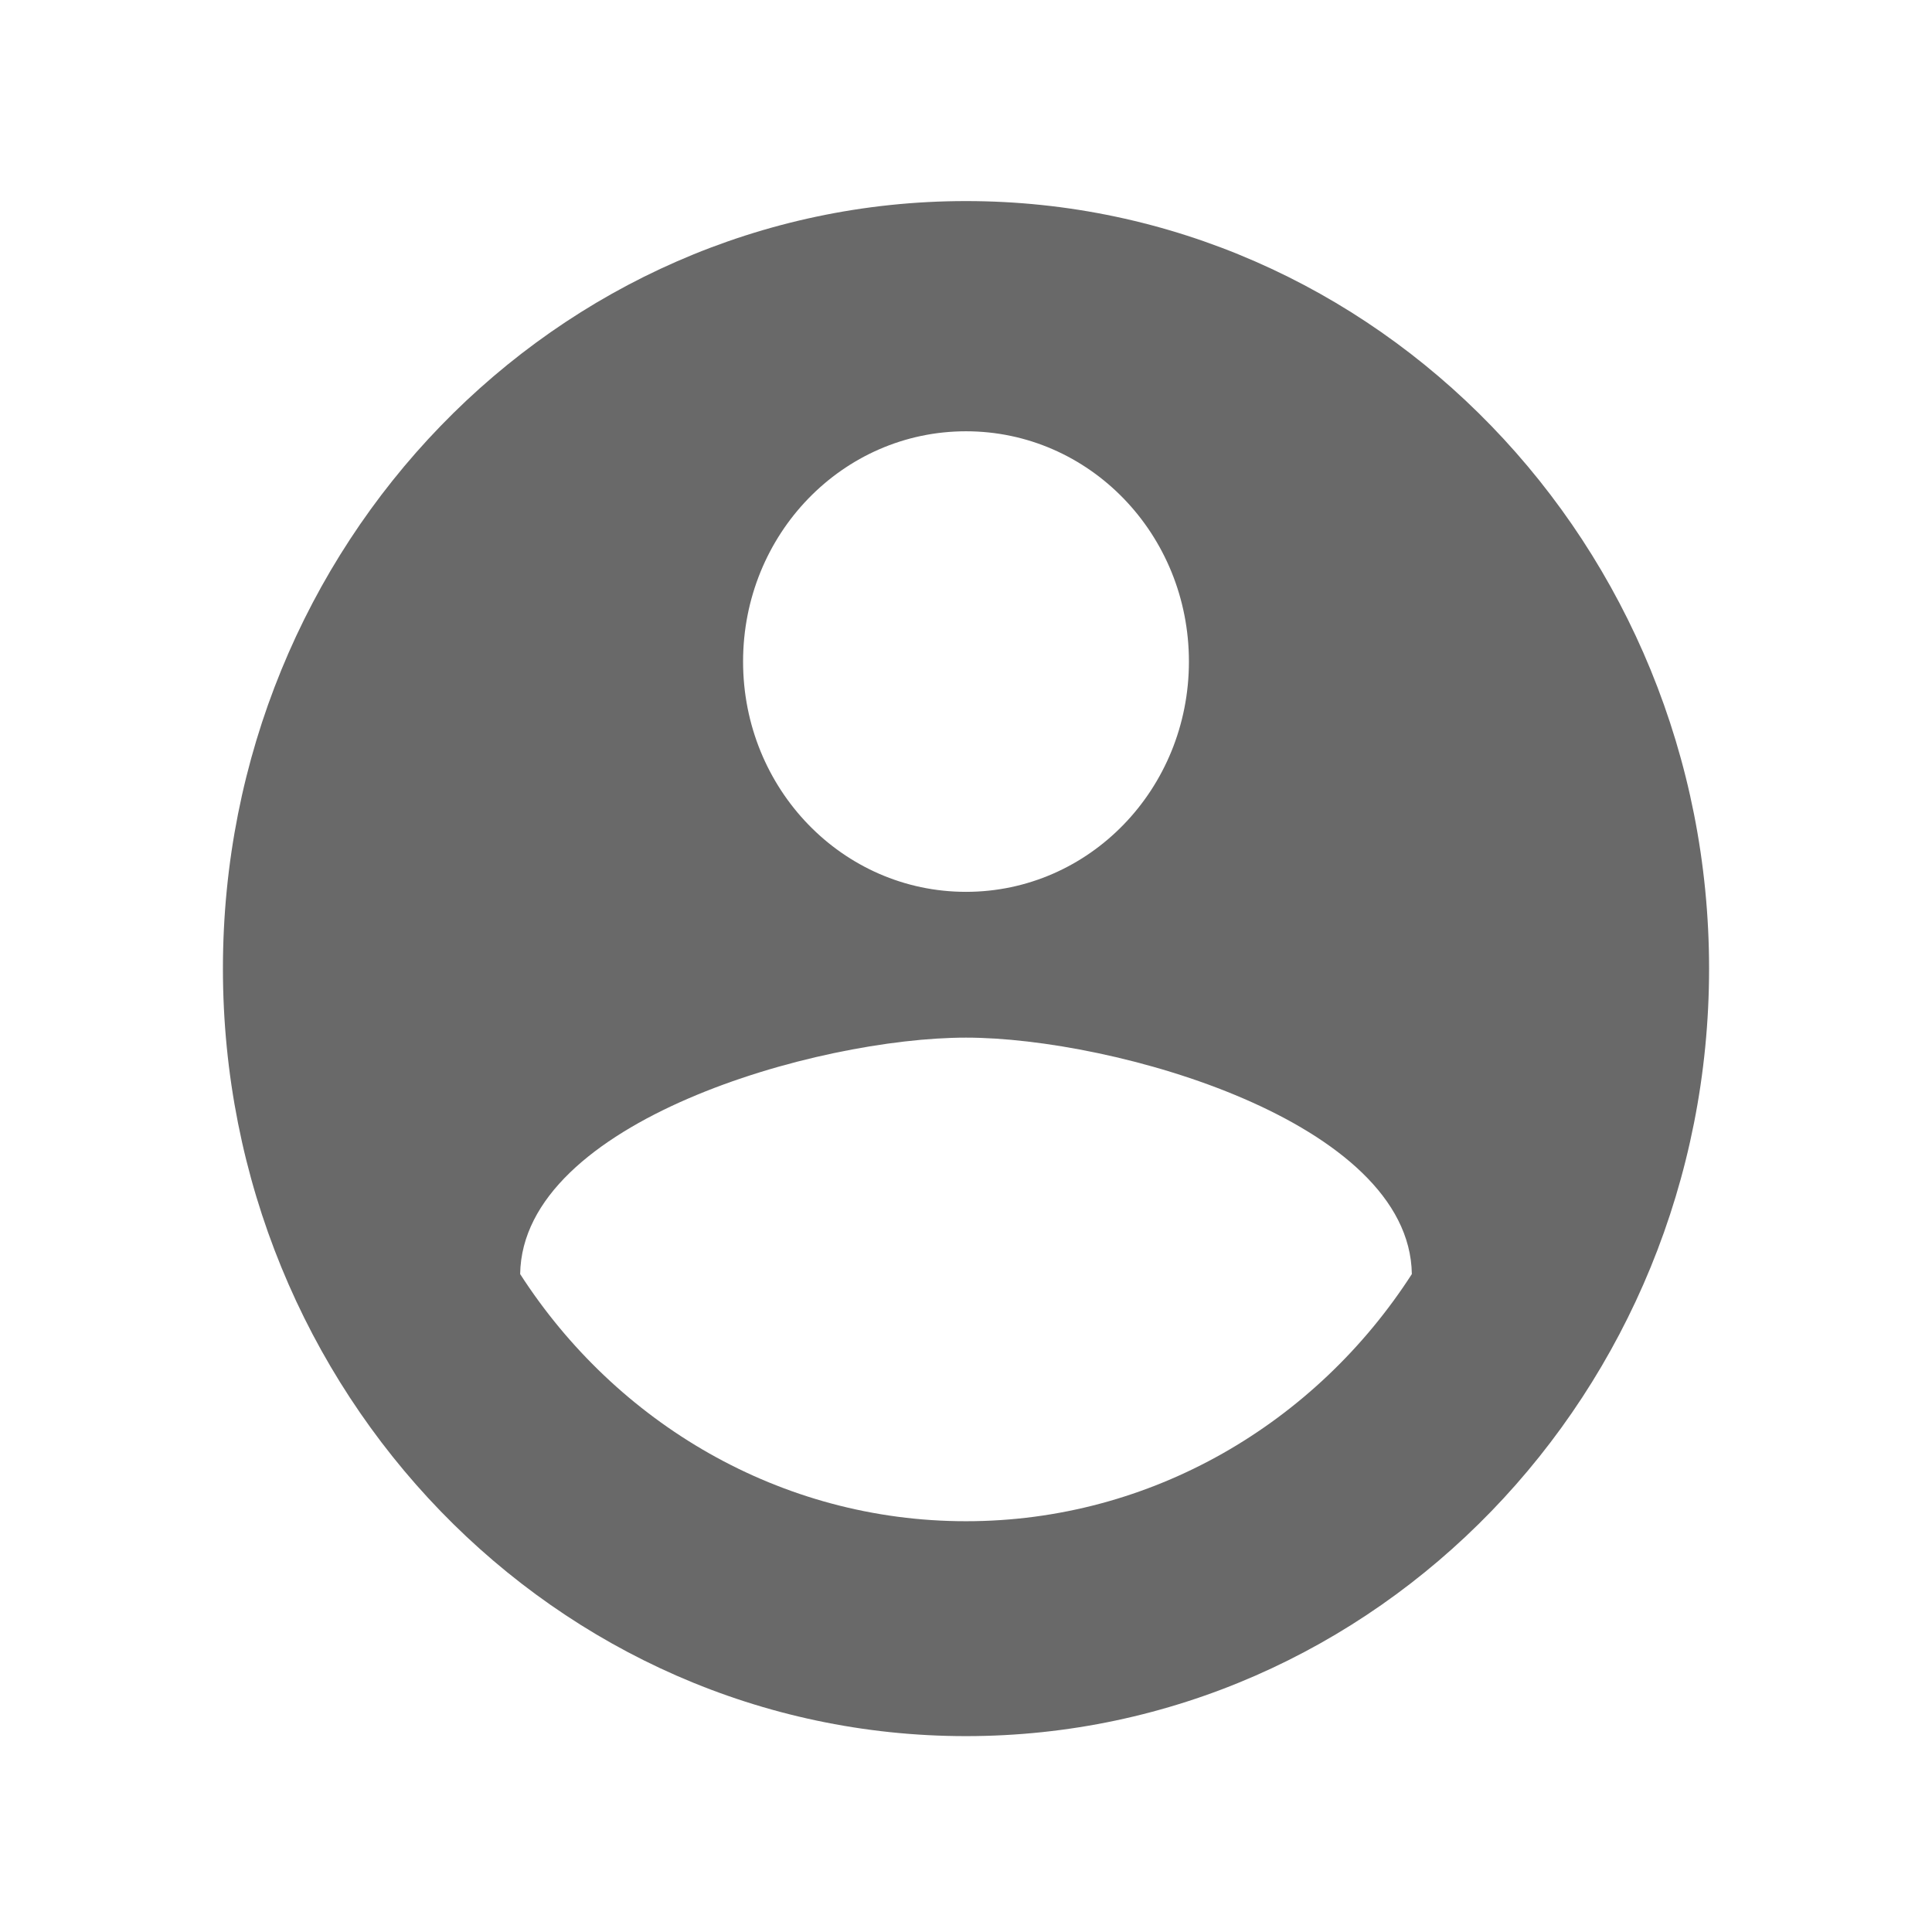
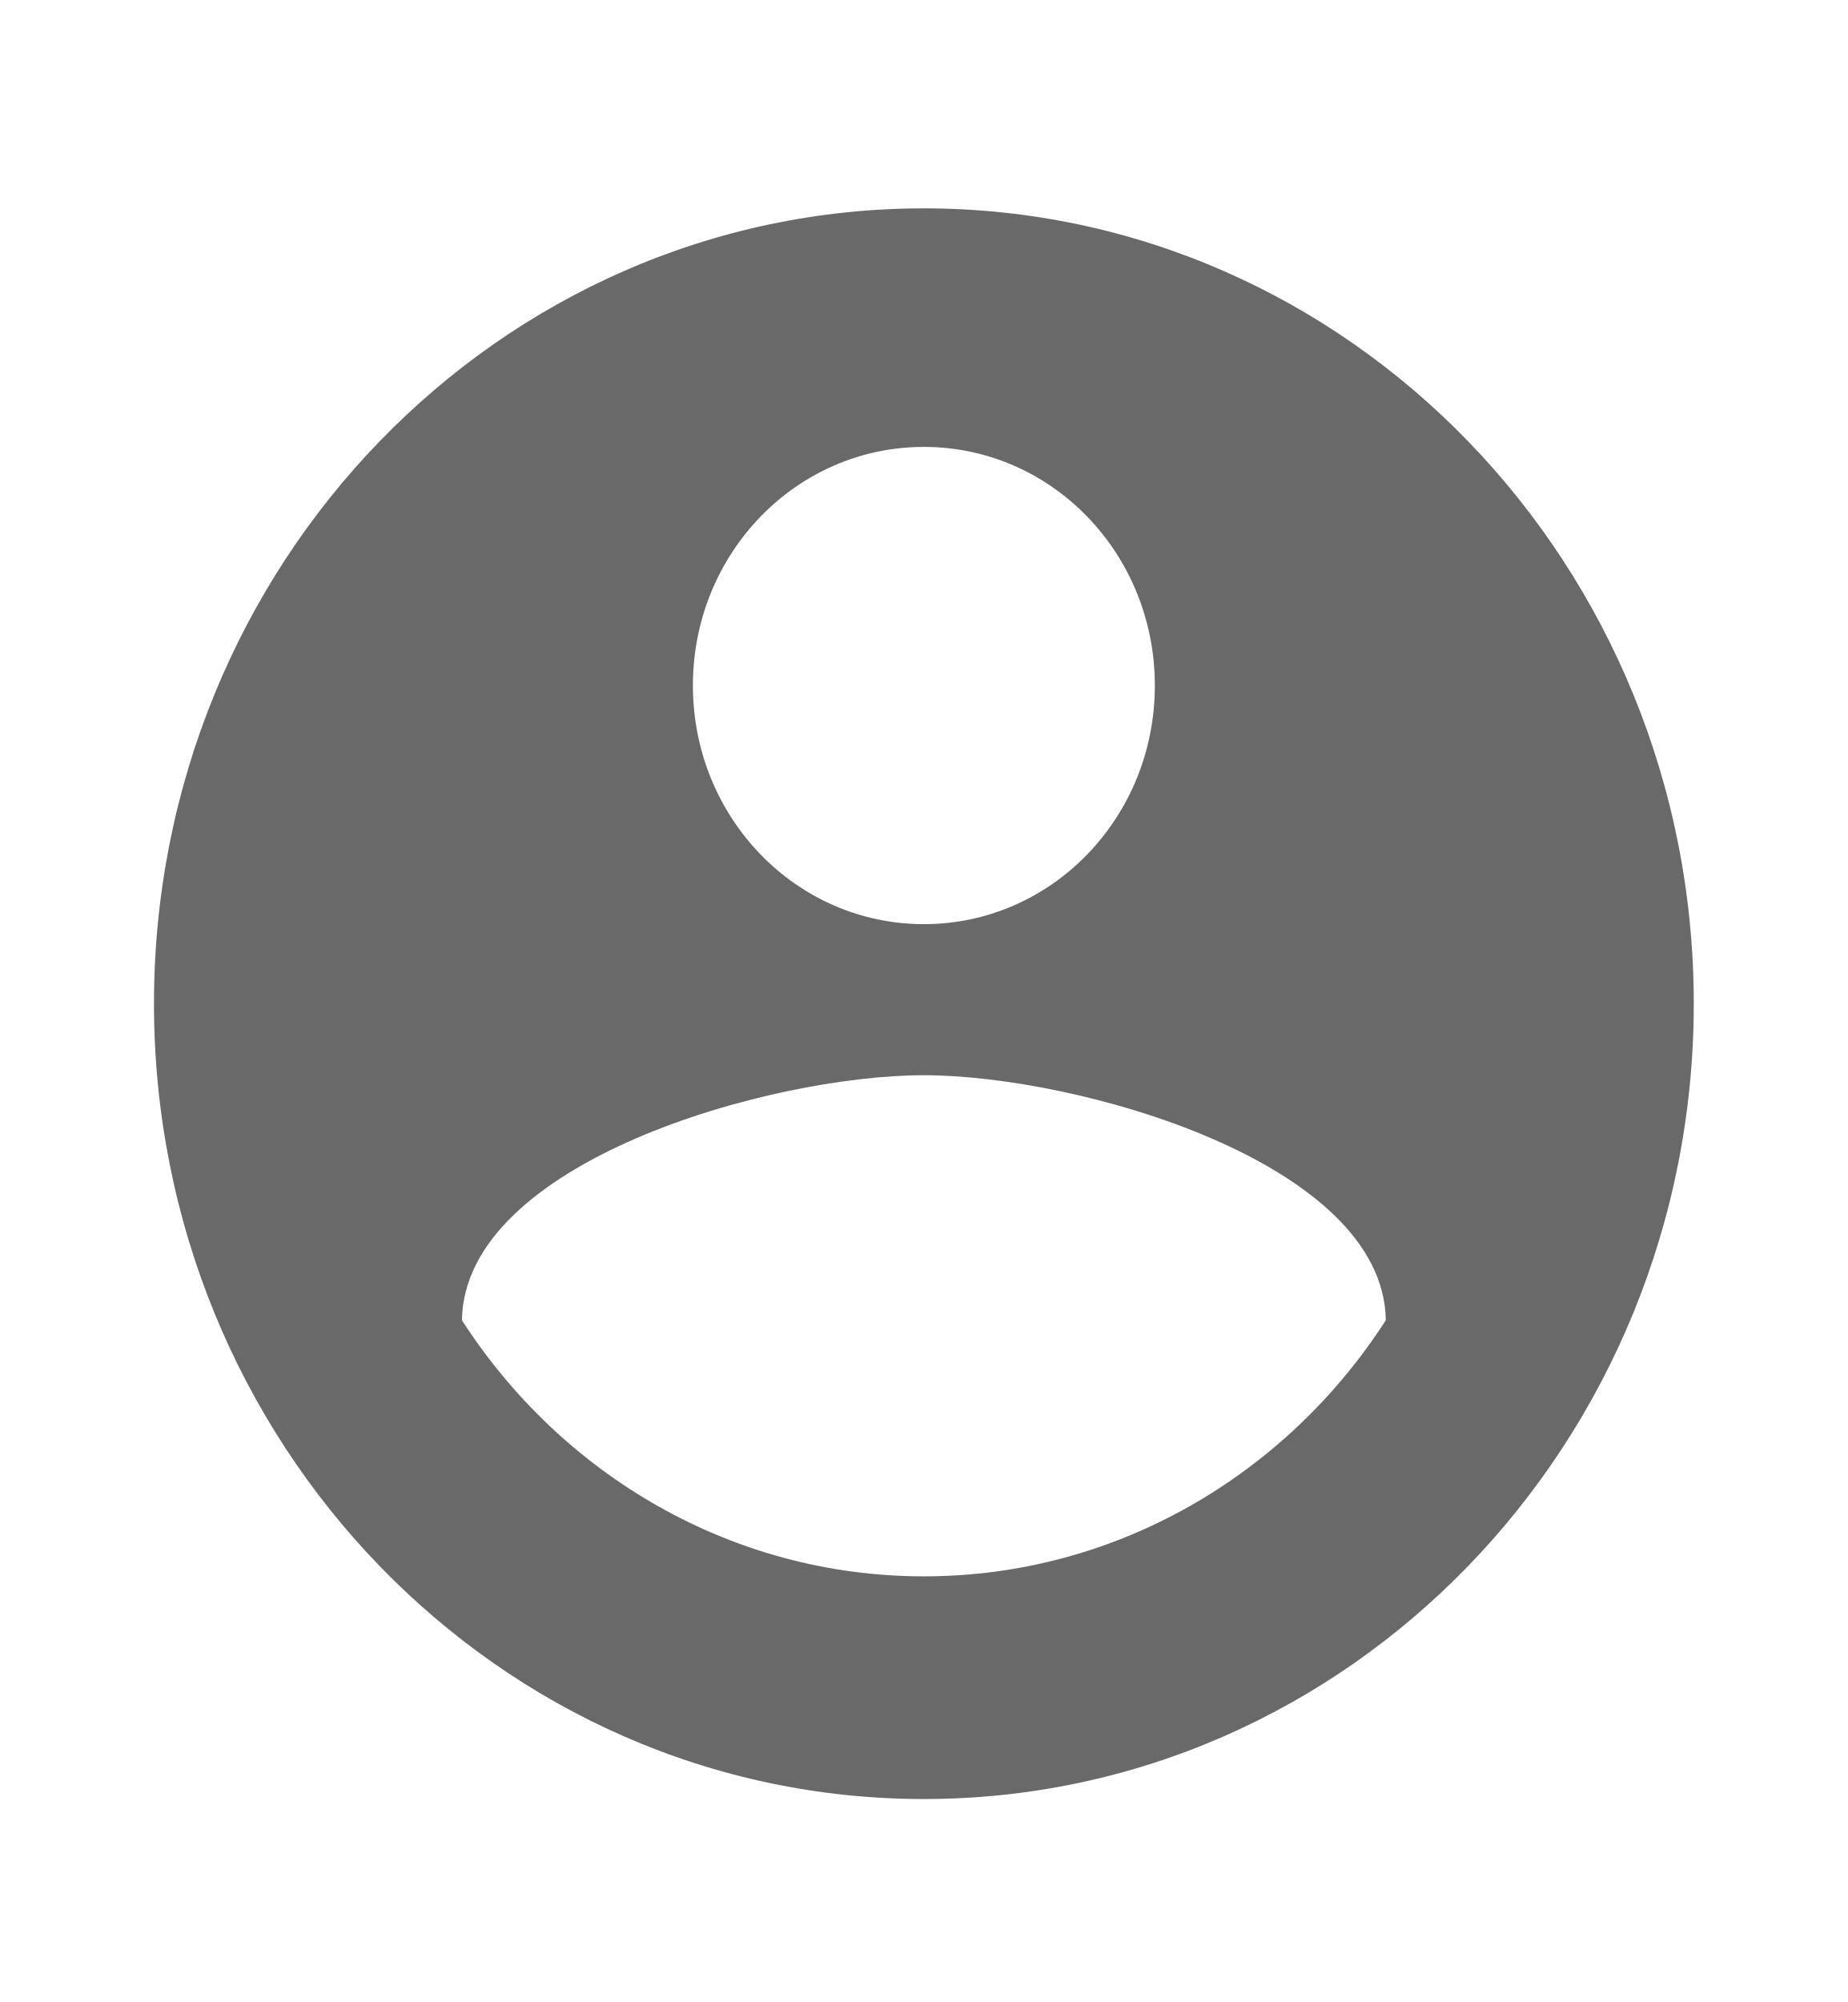
- <svg xmlns="http://www.w3.org/2000/svg" width="24" height="24" viewBox="0 0 24 26" fill="none">
+ <svg xmlns="http://www.w3.org/2000/svg" width="24" height="26" viewBox="0 0 24 26" fill="none">
  <path d="M12 2.706C6.48 2.706 2 7.333 2 13.035C2 18.736 6.48 23.364 12 23.364C17.52 23.364 22 18.736 22 13.035C22 7.333 17.52 2.706 12 2.706ZM12 5.804C13.66 5.804 15 7.188 15 8.903C15 10.618 13.66 12.002 12 12.002C10.34 12.002 9 10.618 9 8.903C9 7.188 10.34 5.804 12 5.804ZM12 20.472C9.5 20.472 7.29 19.149 6 17.146C6.03 15.09 10 13.964 12 13.964C13.99 13.964 17.97 15.09 18 17.146C16.71 19.149 14.5 20.472 12 20.472Z" fill="#696969" />
</svg>
